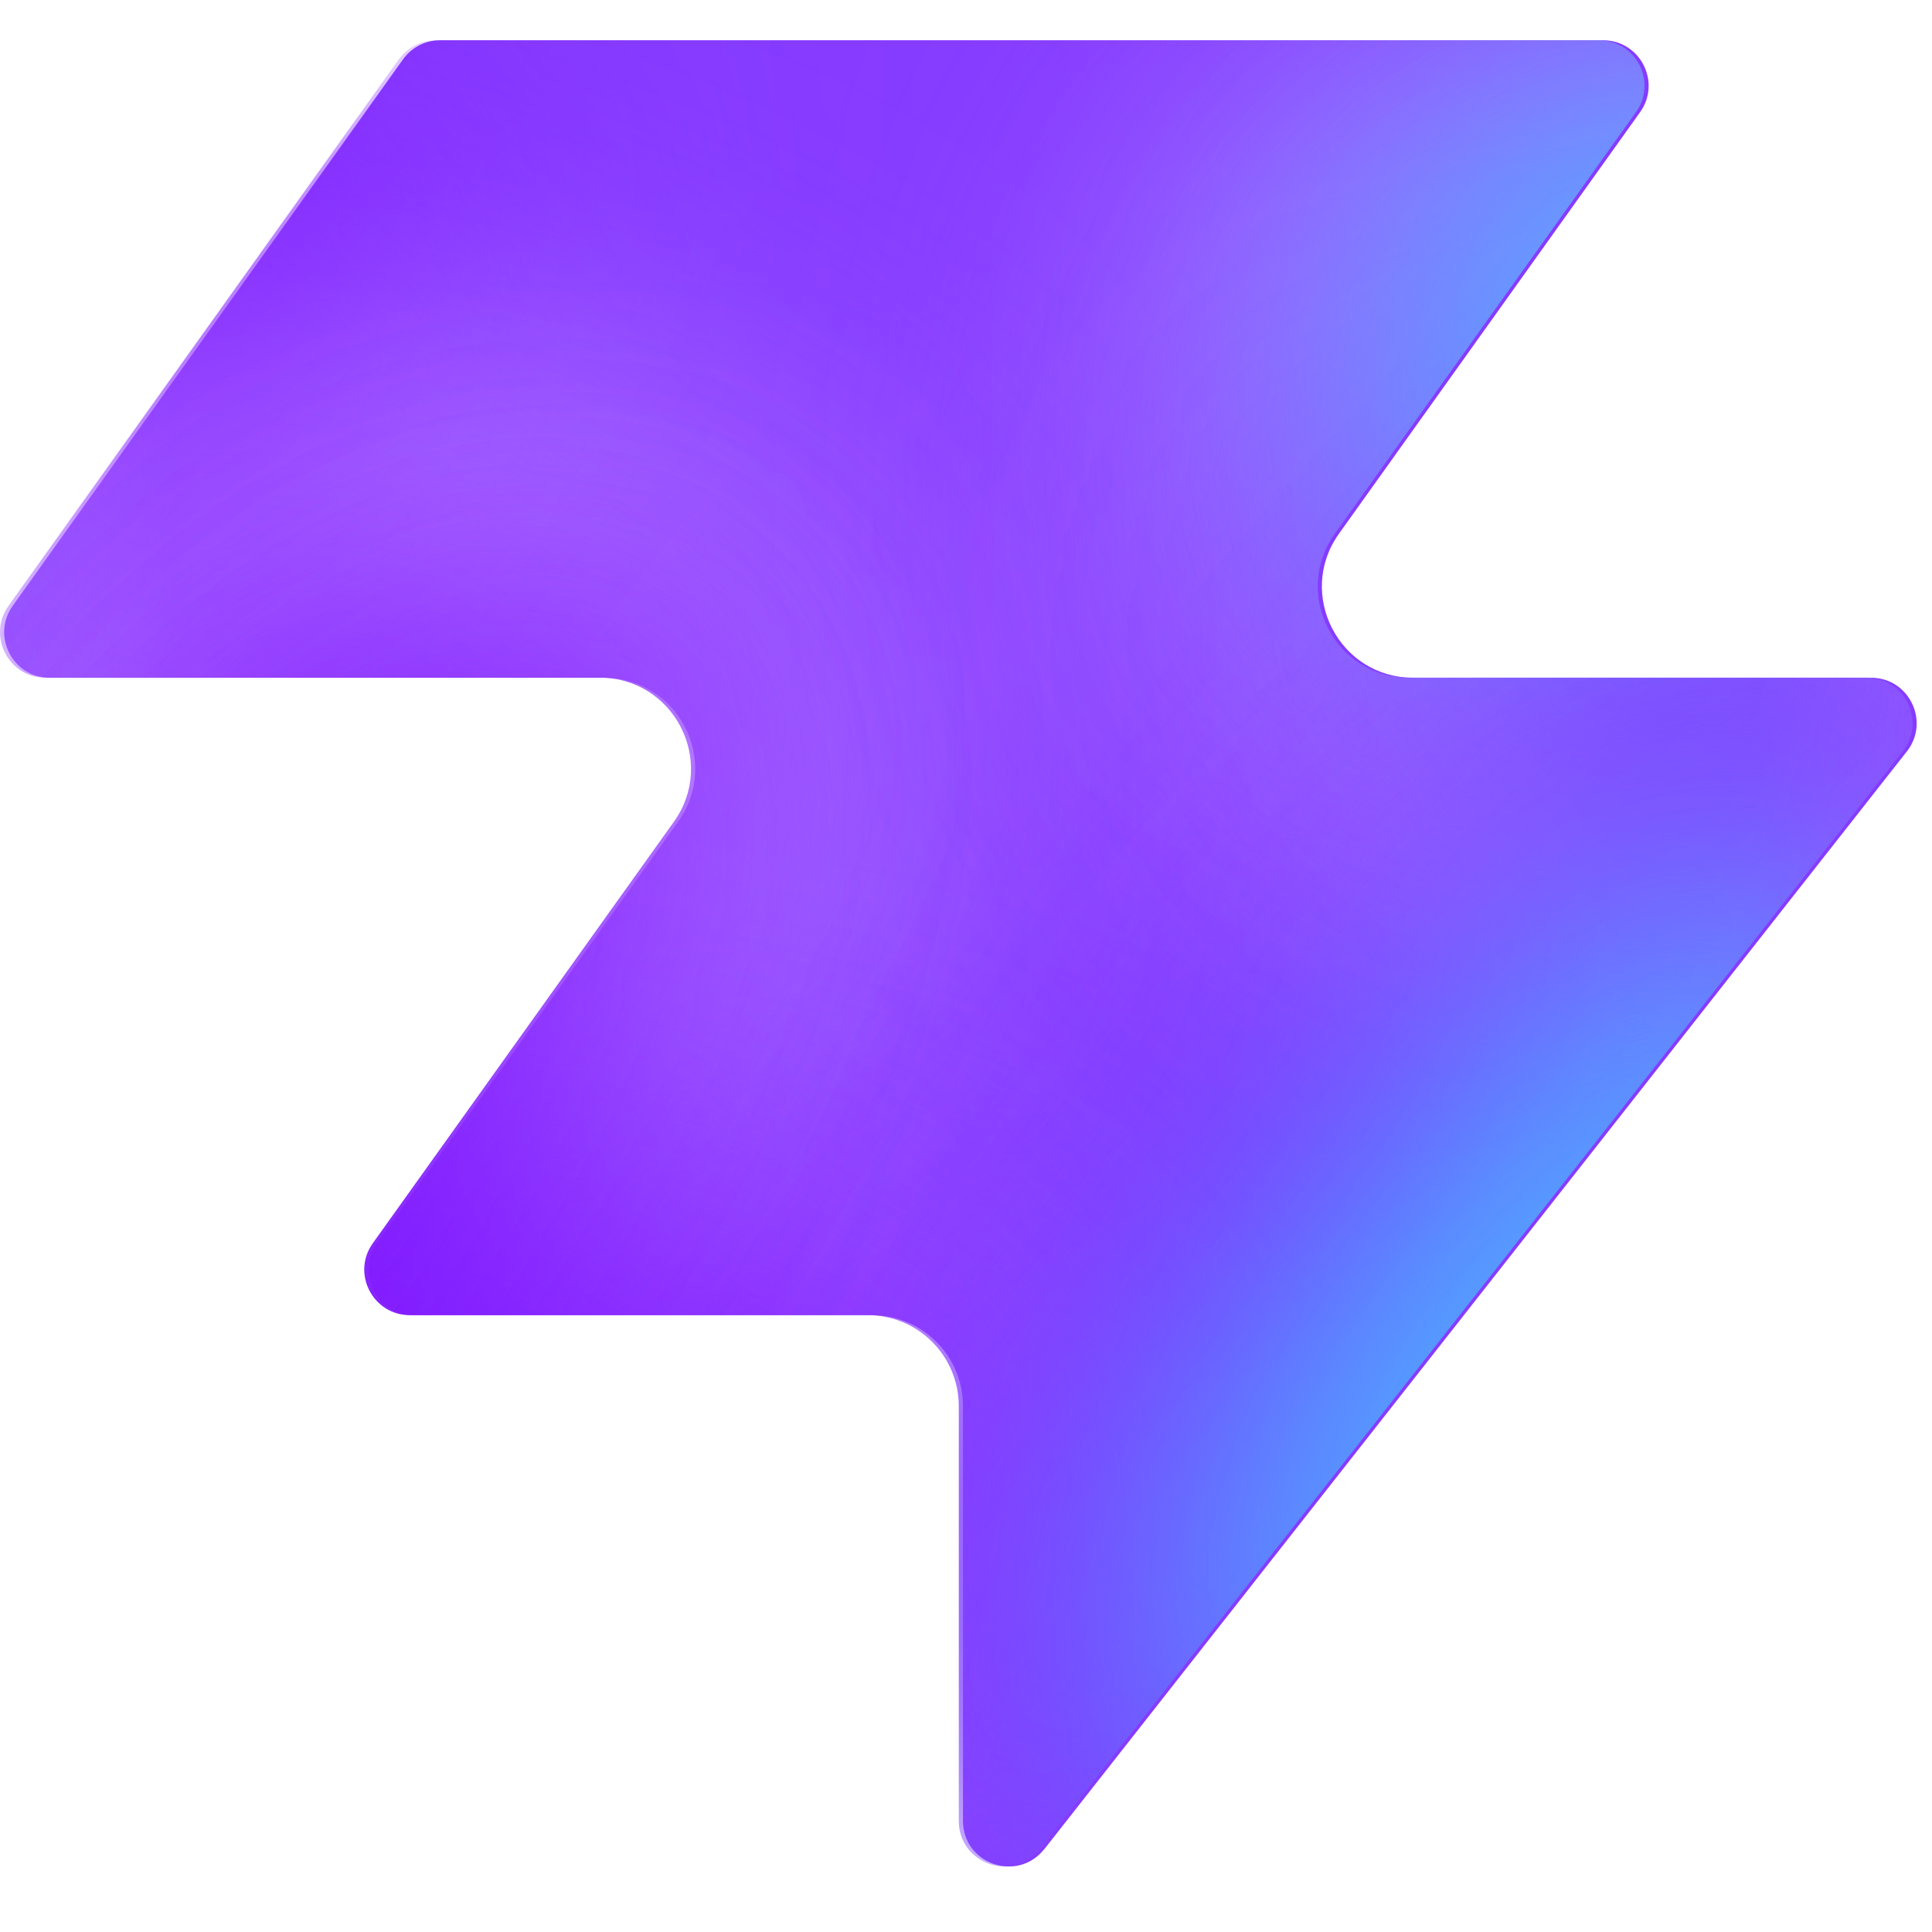
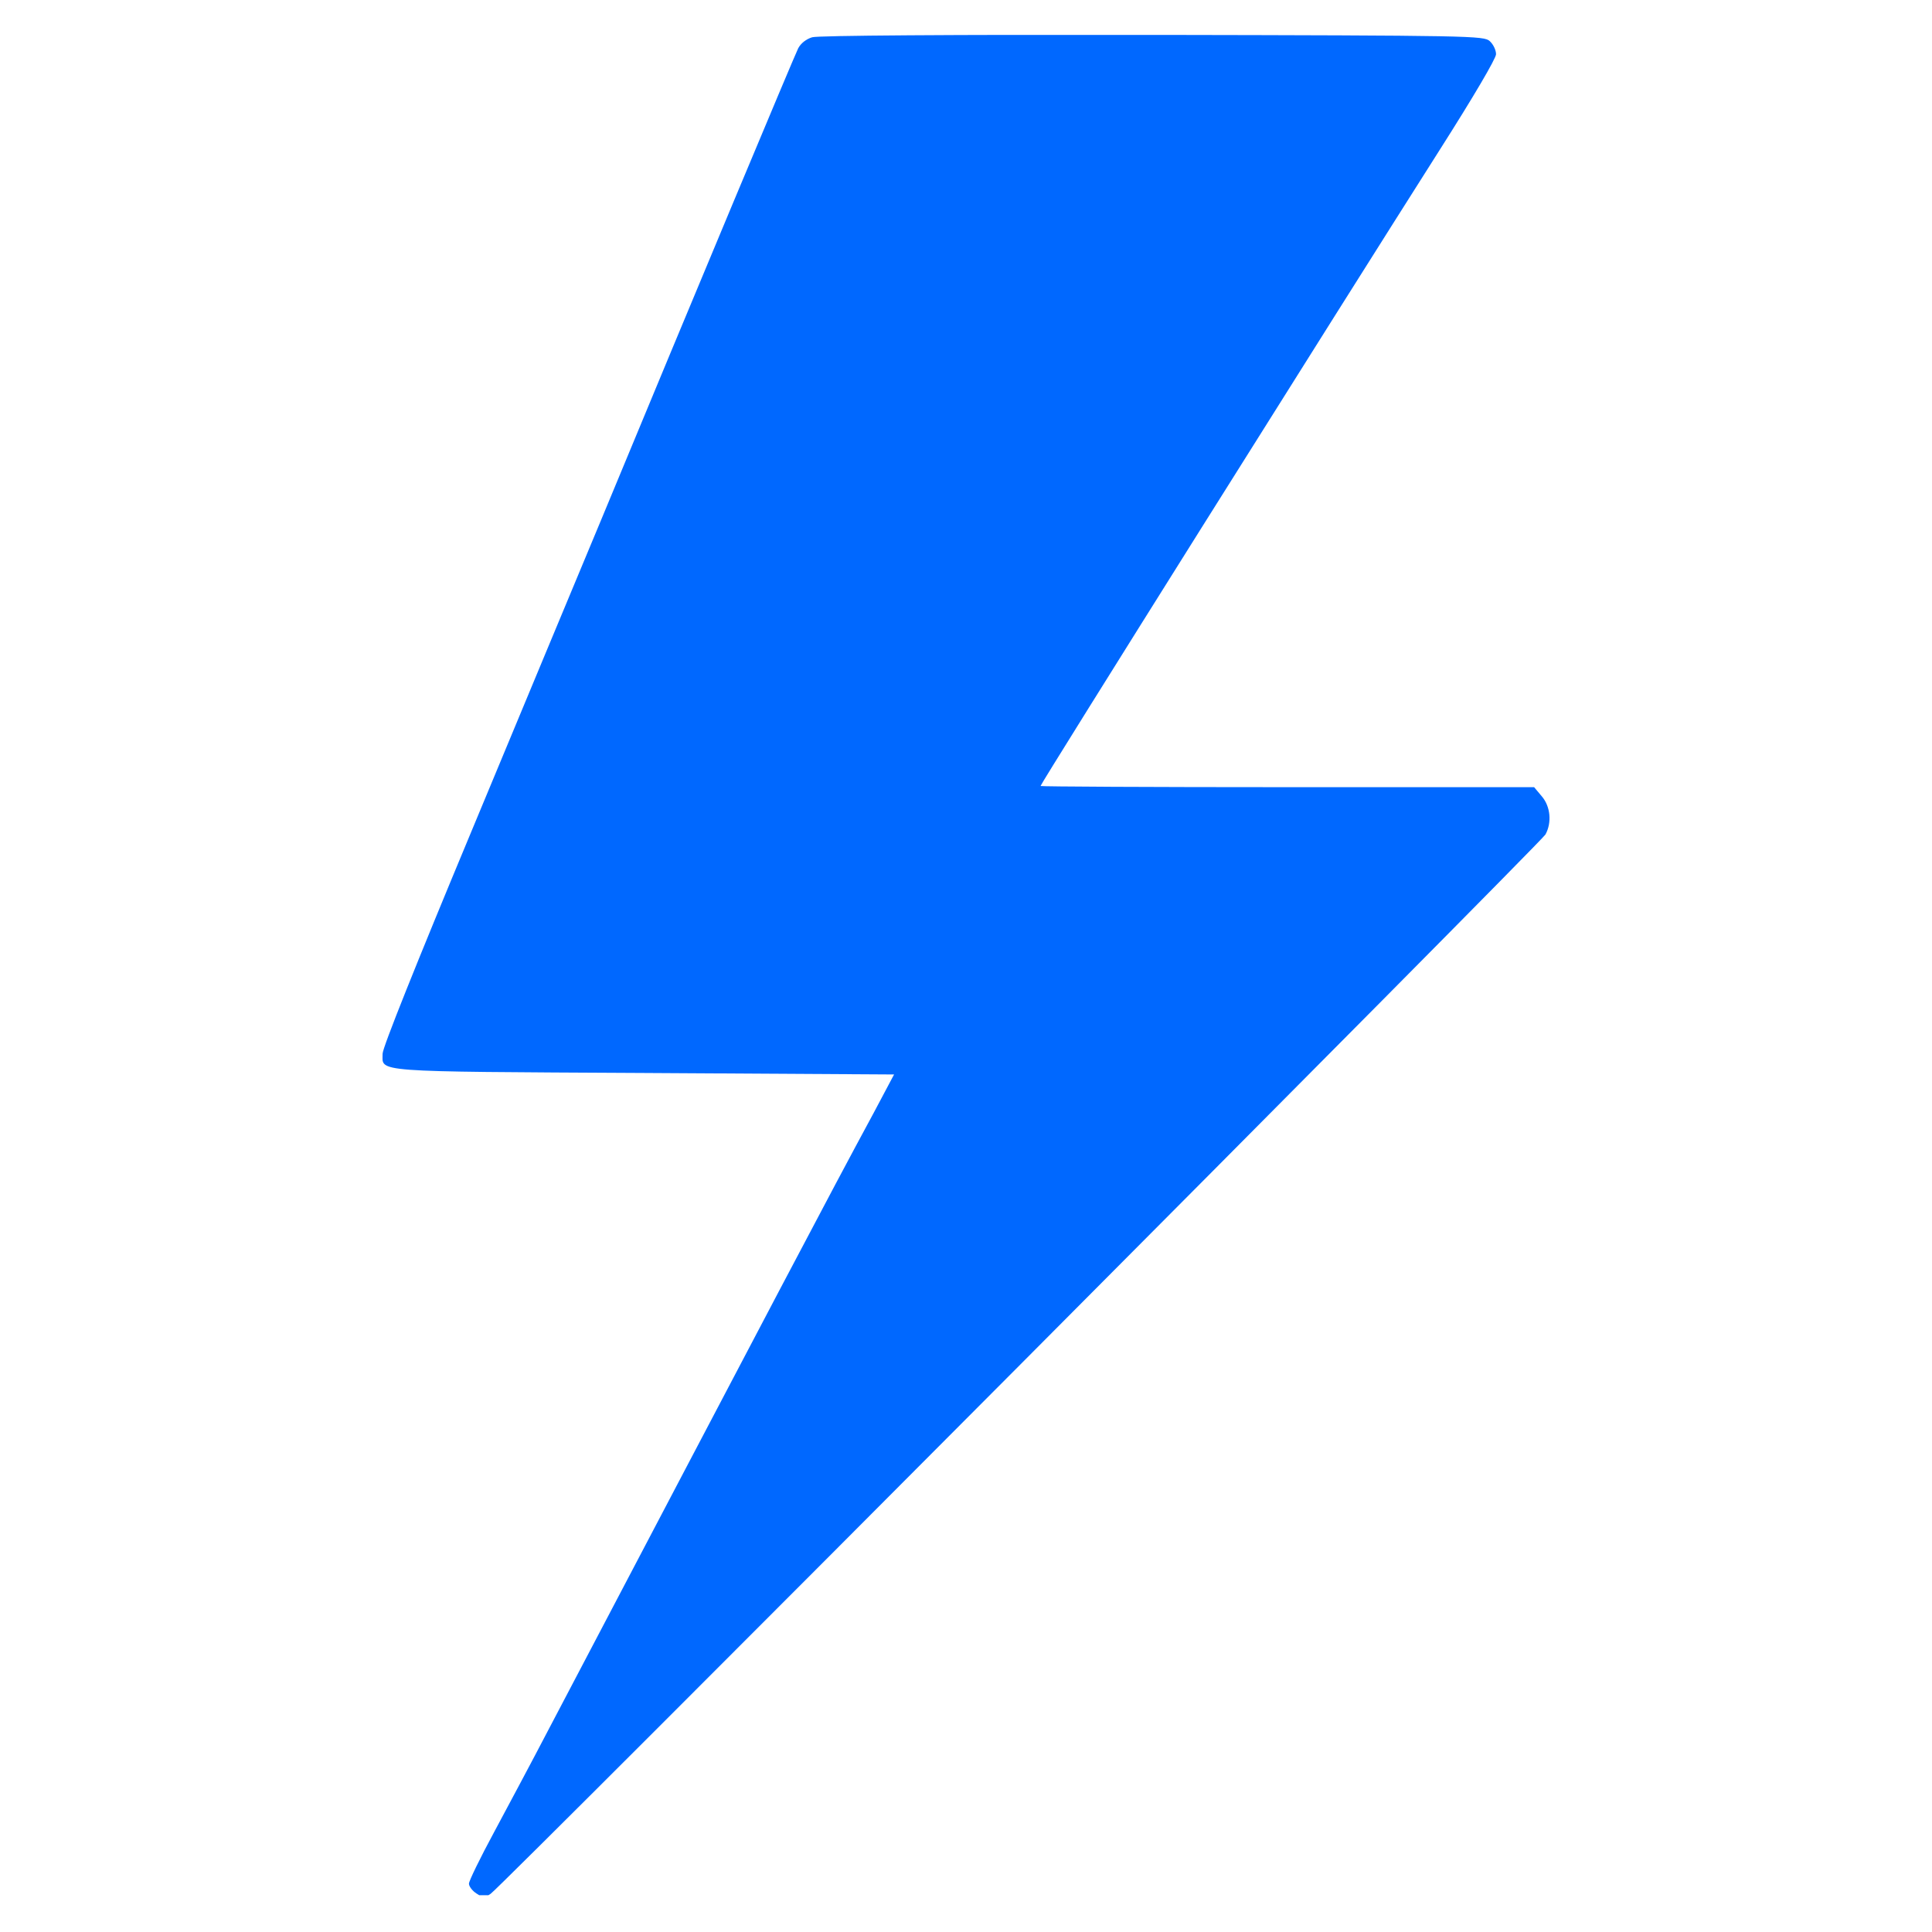
- <svg xmlns="http://www.w3.org/2000/svg" width="512" height="512" fill="none" viewBox="0 0 48 46">
-   <path fill="#863bff" d="M25.946 44.938c-.664.845-2.021.375-2.021-.698V33.937a2.26 2.26 0 0 0-2.262-2.262H10.287c-.92 0-1.456-1.04-.92-1.788l7.48-10.471c1.07-1.497 0-3.578-1.842-3.578H1.237c-.92 0-1.456-1.04-.92-1.788L10.013.474c.214-.297.556-.474.92-.474h28.894c.92 0 1.456 1.04.92 1.788l-7.48 10.471c-1.07 1.498 0 3.579 1.842 3.579h11.377c.943 0 1.473 1.088.89 1.83L25.947 44.94z" style="fill:#863bff;fill:color(display-p3 .525 .23 1);fill-opacity:1" />
-   <mask id="a" width="48" height="46" x="0" y="0" maskUnits="userSpaceOnUse" style="mask-type:alpha">
-     <path fill="#000" d="M25.842 44.938c-.664.844-2.021.375-2.021-.698V33.937a2.26 2.26 0 0 0-2.262-2.262H10.183c-.92 0-1.456-1.04-.92-1.788l7.48-10.471c1.07-1.498 0-3.579-1.842-3.579H1.133c-.92 0-1.456-1.04-.92-1.787L9.91.473c.214-.297.556-.474.92-.474h28.894c.92 0 1.456 1.04.92 1.788l-7.48 10.471c-1.07 1.498 0 3.578 1.842 3.578h11.377c.943 0 1.473 1.088.89 1.832L25.843 44.94z" style="fill:#000;fill-opacity:1" />
-   </mask>
-   <g mask="url(#a)">
-     <g filter="url(#b)">
-       <ellipse cx="5.508" cy="14.704" fill="#ede6ff" rx="5.508" ry="14.704" style="fill:#ede6ff;fill:color(display-p3 .927 .903 1);fill-opacity:1" transform="matrix(.00324 1 1 -.00324 -4.47 31.516)" />
-     </g>
-     <g filter="url(#c)">
-       <ellipse cx="10.399" cy="29.851" fill="#ede6ff" rx="10.399" ry="29.851" style="fill:#ede6ff;fill:color(display-p3 .927 .903 1);fill-opacity:1" transform="matrix(.00324 1 1 -.00324 -39.328 7.883)" />
-     </g>
-     <g filter="url(#d)">
-       <ellipse cx="5.508" cy="30.487" fill="#7e14ff" rx="5.508" ry="30.487" style="fill:#7e14ff;fill:color(display-p3 .492 .077 1);fill-opacity:1" transform="rotate(89.814 -25.913 -14.639)scale(1 -1)" />
-     </g>
-     <g filter="url(#e)">
-       <ellipse cx="5.508" cy="30.599" fill="#7e14ff" rx="5.508" ry="30.599" style="fill:#7e14ff;fill:color(display-p3 .492 .077 1);fill-opacity:1" transform="rotate(89.814 -32.644 -3.334)scale(1 -1)" />
-     </g>
-     <g filter="url(#f)">
-       <ellipse cx="5.508" cy="30.599" fill="#7e14ff" rx="5.508" ry="30.599" style="fill:#7e14ff;fill:color(display-p3 .492 .077 1);fill-opacity:1" transform="matrix(.00324 1 1 -.00324 -34.34 30.47)" />
-     </g>
-     <g filter="url(#g)">
-       <ellipse cx="14.072" cy="22.078" fill="#ede6ff" rx="14.072" ry="22.078" style="fill:#ede6ff;fill:color(display-p3 .927 .903 1);fill-opacity:1" transform="rotate(93.35 24.506 48.493)scale(-1 1)" />
-     </g>
-     <g filter="url(#h)">
-       <ellipse cx="3.47" cy="21.501" fill="#7e14ff" rx="3.47" ry="21.501" style="fill:#7e14ff;fill:color(display-p3 .492 .077 1);fill-opacity:1" transform="rotate(89.009 28.708 47.59)scale(-1 1)" />
-     </g>
-     <g filter="url(#i)">
-       <ellipse cx="3.47" cy="21.501" fill="#7e14ff" rx="3.47" ry="21.501" style="fill:#7e14ff;fill:color(display-p3 .492 .077 1);fill-opacity:1" transform="rotate(89.009 28.708 47.59)scale(-1 1)" />
-     </g>
-     <g filter="url(#j)">
-       <ellipse cx=".387" cy="8.972" fill="#7e14ff" rx="4.407" ry="29.108" style="fill:#7e14ff;fill:color(display-p3 .492 .077 1);fill-opacity:1" transform="rotate(39.51 .387 8.972)" />
-     </g>
-     <g filter="url(#k)">
-       <ellipse cx="47.523" cy="-6.092" fill="#7e14ff" rx="4.407" ry="29.108" style="fill:#7e14ff;fill:color(display-p3 .492 .077 1);fill-opacity:1" transform="rotate(37.892 47.523 -6.092)" />
-     </g>
-     <g filter="url(#l)">
-       <ellipse cx="41.412" cy="6.333" fill="#47bfff" rx="5.971" ry="9.665" style="fill:#47bfff;fill:color(display-p3 .28 .748 1);fill-opacity:1" transform="rotate(37.892 41.412 6.333)" />
-     </g>
-     <g filter="url(#m)">
-       <ellipse cx="-1.879" cy="38.332" fill="#7e14ff" rx="4.407" ry="29.108" style="fill:#7e14ff;fill:color(display-p3 .492 .077 1);fill-opacity:1" transform="rotate(37.892 -1.88 38.332)" />
-     </g>
-     <g filter="url(#n)">
-       <ellipse cx="-1.879" cy="38.332" fill="#7e14ff" rx="4.407" ry="29.108" style="fill:#7e14ff;fill:color(display-p3 .492 .077 1);fill-opacity:1" transform="rotate(37.892 -1.88 38.332)" />
-     </g>
-     <g filter="url(#o)">
-       <ellipse cx="35.651" cy="29.907" fill="#7e14ff" rx="4.407" ry="29.108" style="fill:#7e14ff;fill:color(display-p3 .492 .077 1);fill-opacity:1" transform="rotate(37.892 35.651 29.907)" />
-     </g>
-     <g filter="url(#p)">
-       <ellipse cx="38.418" cy="32.4" fill="#47bfff" rx="5.971" ry="15.297" style="fill:#47bfff;fill:color(display-p3 .28 .748 1);fill-opacity:1" transform="rotate(37.892 38.418 32.4)" />
-     </g>
+ <svg xmlns="http://www.w3.org/2000/svg" width="512" zoomAndPan="magnify" viewBox="0 0 384 384" height="512" preserveAspectRatio="xMidYMid meet" version="1.0">
+   <defs>
+     <clipPath id="9025a3d050">
+       <path d="M 76 6.941 L 308 6.941 L 308 376.691 L 76 376.691 Z M 76 6.941 " clip-rule="nonzero" />
+     </clipPath>
+   </defs>
+   <g clip-path="url(#9025a3d050)">
+     <path fill="#0068ff" d="M 161.43 7.406 C 160.246 7.762 159.184 8.59 158.648 9.598 C 157.879 11.137 137.82 59.062 119.656 102.91 C 114.922 114.27 103.148 142.496 93.562 165.57 C 82.734 191.547 76.047 208.234 76.047 209.418 C 76.047 213.145 73.266 212.969 127.879 213.262 L 177.703 213.559 L 173.621 221.25 C 164.625 237.879 154.332 257.523 108.887 344.031 C 105.75 350.066 100.898 359.117 98.176 364.207 C 95.457 369.238 93.207 373.852 93.207 374.387 C 93.207 374.918 93.859 375.805 94.688 376.336 C 96.047 377.227 96.285 377.227 97.527 376.398 C 99.598 375.035 306.281 167.465 307.168 165.867 C 308.469 163.5 308.176 160.305 306.457 158.293 L 304.918 156.457 L 255.867 156.457 C 228.887 156.457 206.816 156.34 206.816 156.223 C 206.816 155.75 265.75 61.902 286.164 29.773 C 292.906 19.184 297.348 11.609 297.348 10.781 C 297.348 9.953 296.812 8.828 296.102 8.176 C 294.922 7.113 292.848 7.051 229.062 6.934 C 189.418 6.875 162.555 7.051 161.43 7.406 Z M 161.43 7.406 " fill-opacity="1" fill-rule="nonzero" />
  </g>
-   <defs>
-     <filter id="b" width="60.045" height="41.654" x="-19.77" y="16.149" color-interpolation-filters="sRGB" filterUnits="userSpaceOnUse">
-       <feFlood flood-opacity="0" result="BackgroundImageFix" />
-       <feBlend in="SourceGraphic" in2="BackgroundImageFix" result="shape" />
-       <feGaussianBlur result="effect1_foregroundBlur_2002_17158" stdDeviation="7.659" />
-     </filter>
-     <filter id="c" width="90.34" height="51.437" x="-54.613" y="-7.533" color-interpolation-filters="sRGB" filterUnits="userSpaceOnUse">
-       <feFlood flood-opacity="0" result="BackgroundImageFix" />
-       <feBlend in="SourceGraphic" in2="BackgroundImageFix" result="shape" />
-       <feGaussianBlur result="effect1_foregroundBlur_2002_17158" stdDeviation="7.659" />
-     </filter>
-     <filter id="d" width="79.355" height="29.4" x="-49.64" y="2.03" color-interpolation-filters="sRGB" filterUnits="userSpaceOnUse">
-       <feFlood flood-opacity="0" result="BackgroundImageFix" />
-       <feBlend in="SourceGraphic" in2="BackgroundImageFix" result="shape" />
-       <feGaussianBlur result="effect1_foregroundBlur_2002_17158" stdDeviation="4.596" />
-     </filter>
-     <filter id="e" width="79.579" height="29.4" x="-45.045" y="20.029" color-interpolation-filters="sRGB" filterUnits="userSpaceOnUse">
-       <feFlood flood-opacity="0" result="BackgroundImageFix" />
-       <feBlend in="SourceGraphic" in2="BackgroundImageFix" result="shape" />
-       <feGaussianBlur result="effect1_foregroundBlur_2002_17158" stdDeviation="4.596" />
-     </filter>
-     <filter id="f" width="79.579" height="29.4" x="-43.513" y="21.178" color-interpolation-filters="sRGB" filterUnits="userSpaceOnUse">
-       <feFlood flood-opacity="0" result="BackgroundImageFix" />
-       <feBlend in="SourceGraphic" in2="BackgroundImageFix" result="shape" />
-       <feGaussianBlur result="effect1_foregroundBlur_2002_17158" stdDeviation="4.596" />
-     </filter>
-     <filter id="g" width="74.749" height="58.852" x="15.756" y="-17.901" color-interpolation-filters="sRGB" filterUnits="userSpaceOnUse">
-       <feFlood flood-opacity="0" result="BackgroundImageFix" />
-       <feBlend in="SourceGraphic" in2="BackgroundImageFix" result="shape" />
-       <feGaussianBlur result="effect1_foregroundBlur_2002_17158" stdDeviation="7.659" />
-     </filter>
-     <filter id="h" width="61.377" height="25.362" x="23.548" y="2.284" color-interpolation-filters="sRGB" filterUnits="userSpaceOnUse">
-       <feFlood flood-opacity="0" result="BackgroundImageFix" />
-       <feBlend in="SourceGraphic" in2="BackgroundImageFix" result="shape" />
-       <feGaussianBlur result="effect1_foregroundBlur_2002_17158" stdDeviation="4.596" />
-     </filter>
-     <filter id="i" width="61.377" height="25.362" x="23.548" y="2.284" color-interpolation-filters="sRGB" filterUnits="userSpaceOnUse">
-       <feFlood flood-opacity="0" result="BackgroundImageFix" />
-       <feBlend in="SourceGraphic" in2="BackgroundImageFix" result="shape" />
-       <feGaussianBlur result="effect1_foregroundBlur_2002_17158" stdDeviation="4.596" />
-     </filter>
-     <filter id="j" width="56.045" height="63.649" x="-27.636" y="-22.853" color-interpolation-filters="sRGB" filterUnits="userSpaceOnUse">
-       <feFlood flood-opacity="0" result="BackgroundImageFix" />
-       <feBlend in="SourceGraphic" in2="BackgroundImageFix" result="shape" />
-       <feGaussianBlur result="effect1_foregroundBlur_2002_17158" stdDeviation="4.596" />
-     </filter>
-     <filter id="k" width="54.814" height="64.646" x="20.116" y="-38.415" color-interpolation-filters="sRGB" filterUnits="userSpaceOnUse">
-       <feFlood flood-opacity="0" result="BackgroundImageFix" />
-       <feBlend in="SourceGraphic" in2="BackgroundImageFix" result="shape" />
-       <feGaussianBlur result="effect1_foregroundBlur_2002_17158" stdDeviation="4.596" />
-     </filter>
-     <filter id="l" width="33.541" height="35.313" x="24.641" y="-11.323" color-interpolation-filters="sRGB" filterUnits="userSpaceOnUse">
-       <feFlood flood-opacity="0" result="BackgroundImageFix" />
-       <feBlend in="SourceGraphic" in2="BackgroundImageFix" result="shape" />
-       <feGaussianBlur result="effect1_foregroundBlur_2002_17158" stdDeviation="4.596" />
-     </filter>
-     <filter id="m" width="54.814" height="64.646" x="-29.286" y="6.009" color-interpolation-filters="sRGB" filterUnits="userSpaceOnUse">
-       <feFlood flood-opacity="0" result="BackgroundImageFix" />
-       <feBlend in="SourceGraphic" in2="BackgroundImageFix" result="shape" />
-       <feGaussianBlur result="effect1_foregroundBlur_2002_17158" stdDeviation="4.596" />
-     </filter>
-     <filter id="n" width="54.814" height="64.646" x="-29.286" y="6.009" color-interpolation-filters="sRGB" filterUnits="userSpaceOnUse">
-       <feFlood flood-opacity="0" result="BackgroundImageFix" />
-       <feBlend in="SourceGraphic" in2="BackgroundImageFix" result="shape" />
-       <feGaussianBlur result="effect1_foregroundBlur_2002_17158" stdDeviation="4.596" />
-     </filter>
-     <filter id="o" width="54.814" height="64.646" x="8.244" y="-2.416" color-interpolation-filters="sRGB" filterUnits="userSpaceOnUse">
-       <feFlood flood-opacity="0" result="BackgroundImageFix" />
-       <feBlend in="SourceGraphic" in2="BackgroundImageFix" result="shape" />
-       <feGaussianBlur result="effect1_foregroundBlur_2002_17158" stdDeviation="4.596" />
-     </filter>
-     <filter id="p" width="39.409" height="43.623" x="18.713" y="10.588" color-interpolation-filters="sRGB" filterUnits="userSpaceOnUse">
-       <feFlood flood-opacity="0" result="BackgroundImageFix" />
-       <feBlend in="SourceGraphic" in2="BackgroundImageFix" result="shape" />
-       <feGaussianBlur result="effect1_foregroundBlur_2002_17158" stdDeviation="4.596" />
-     </filter>
-   </defs>
</svg>
